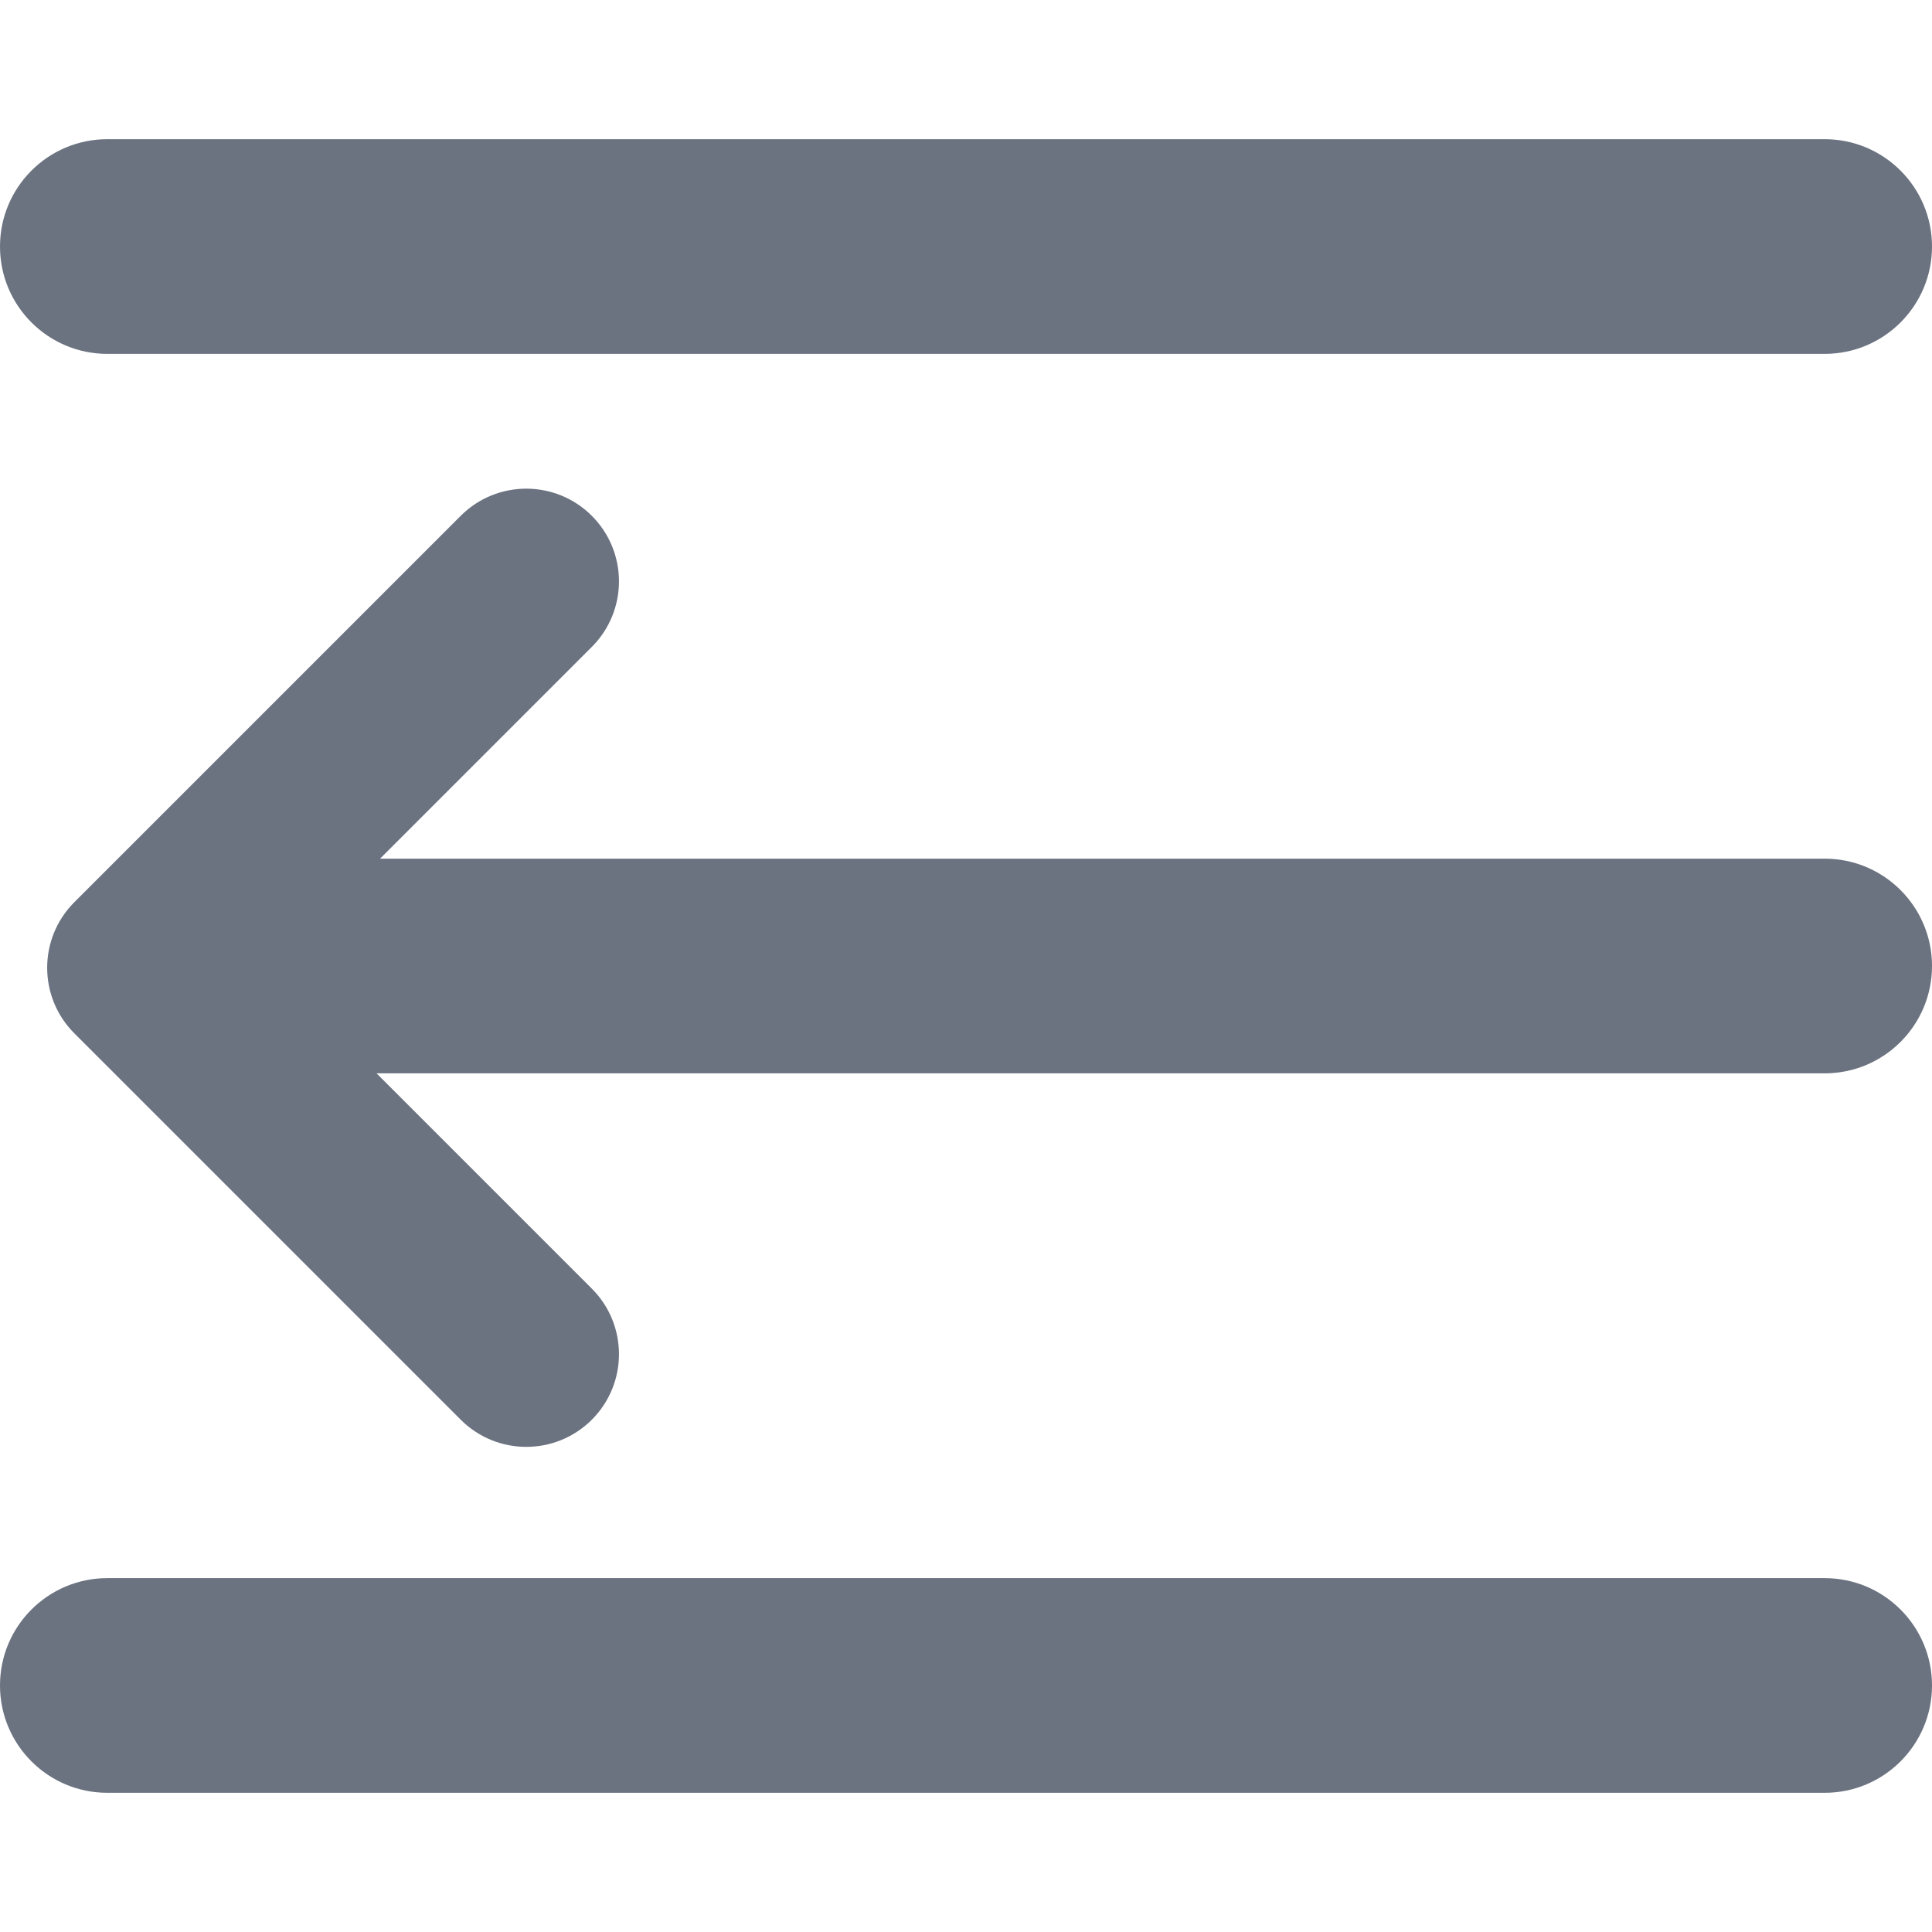
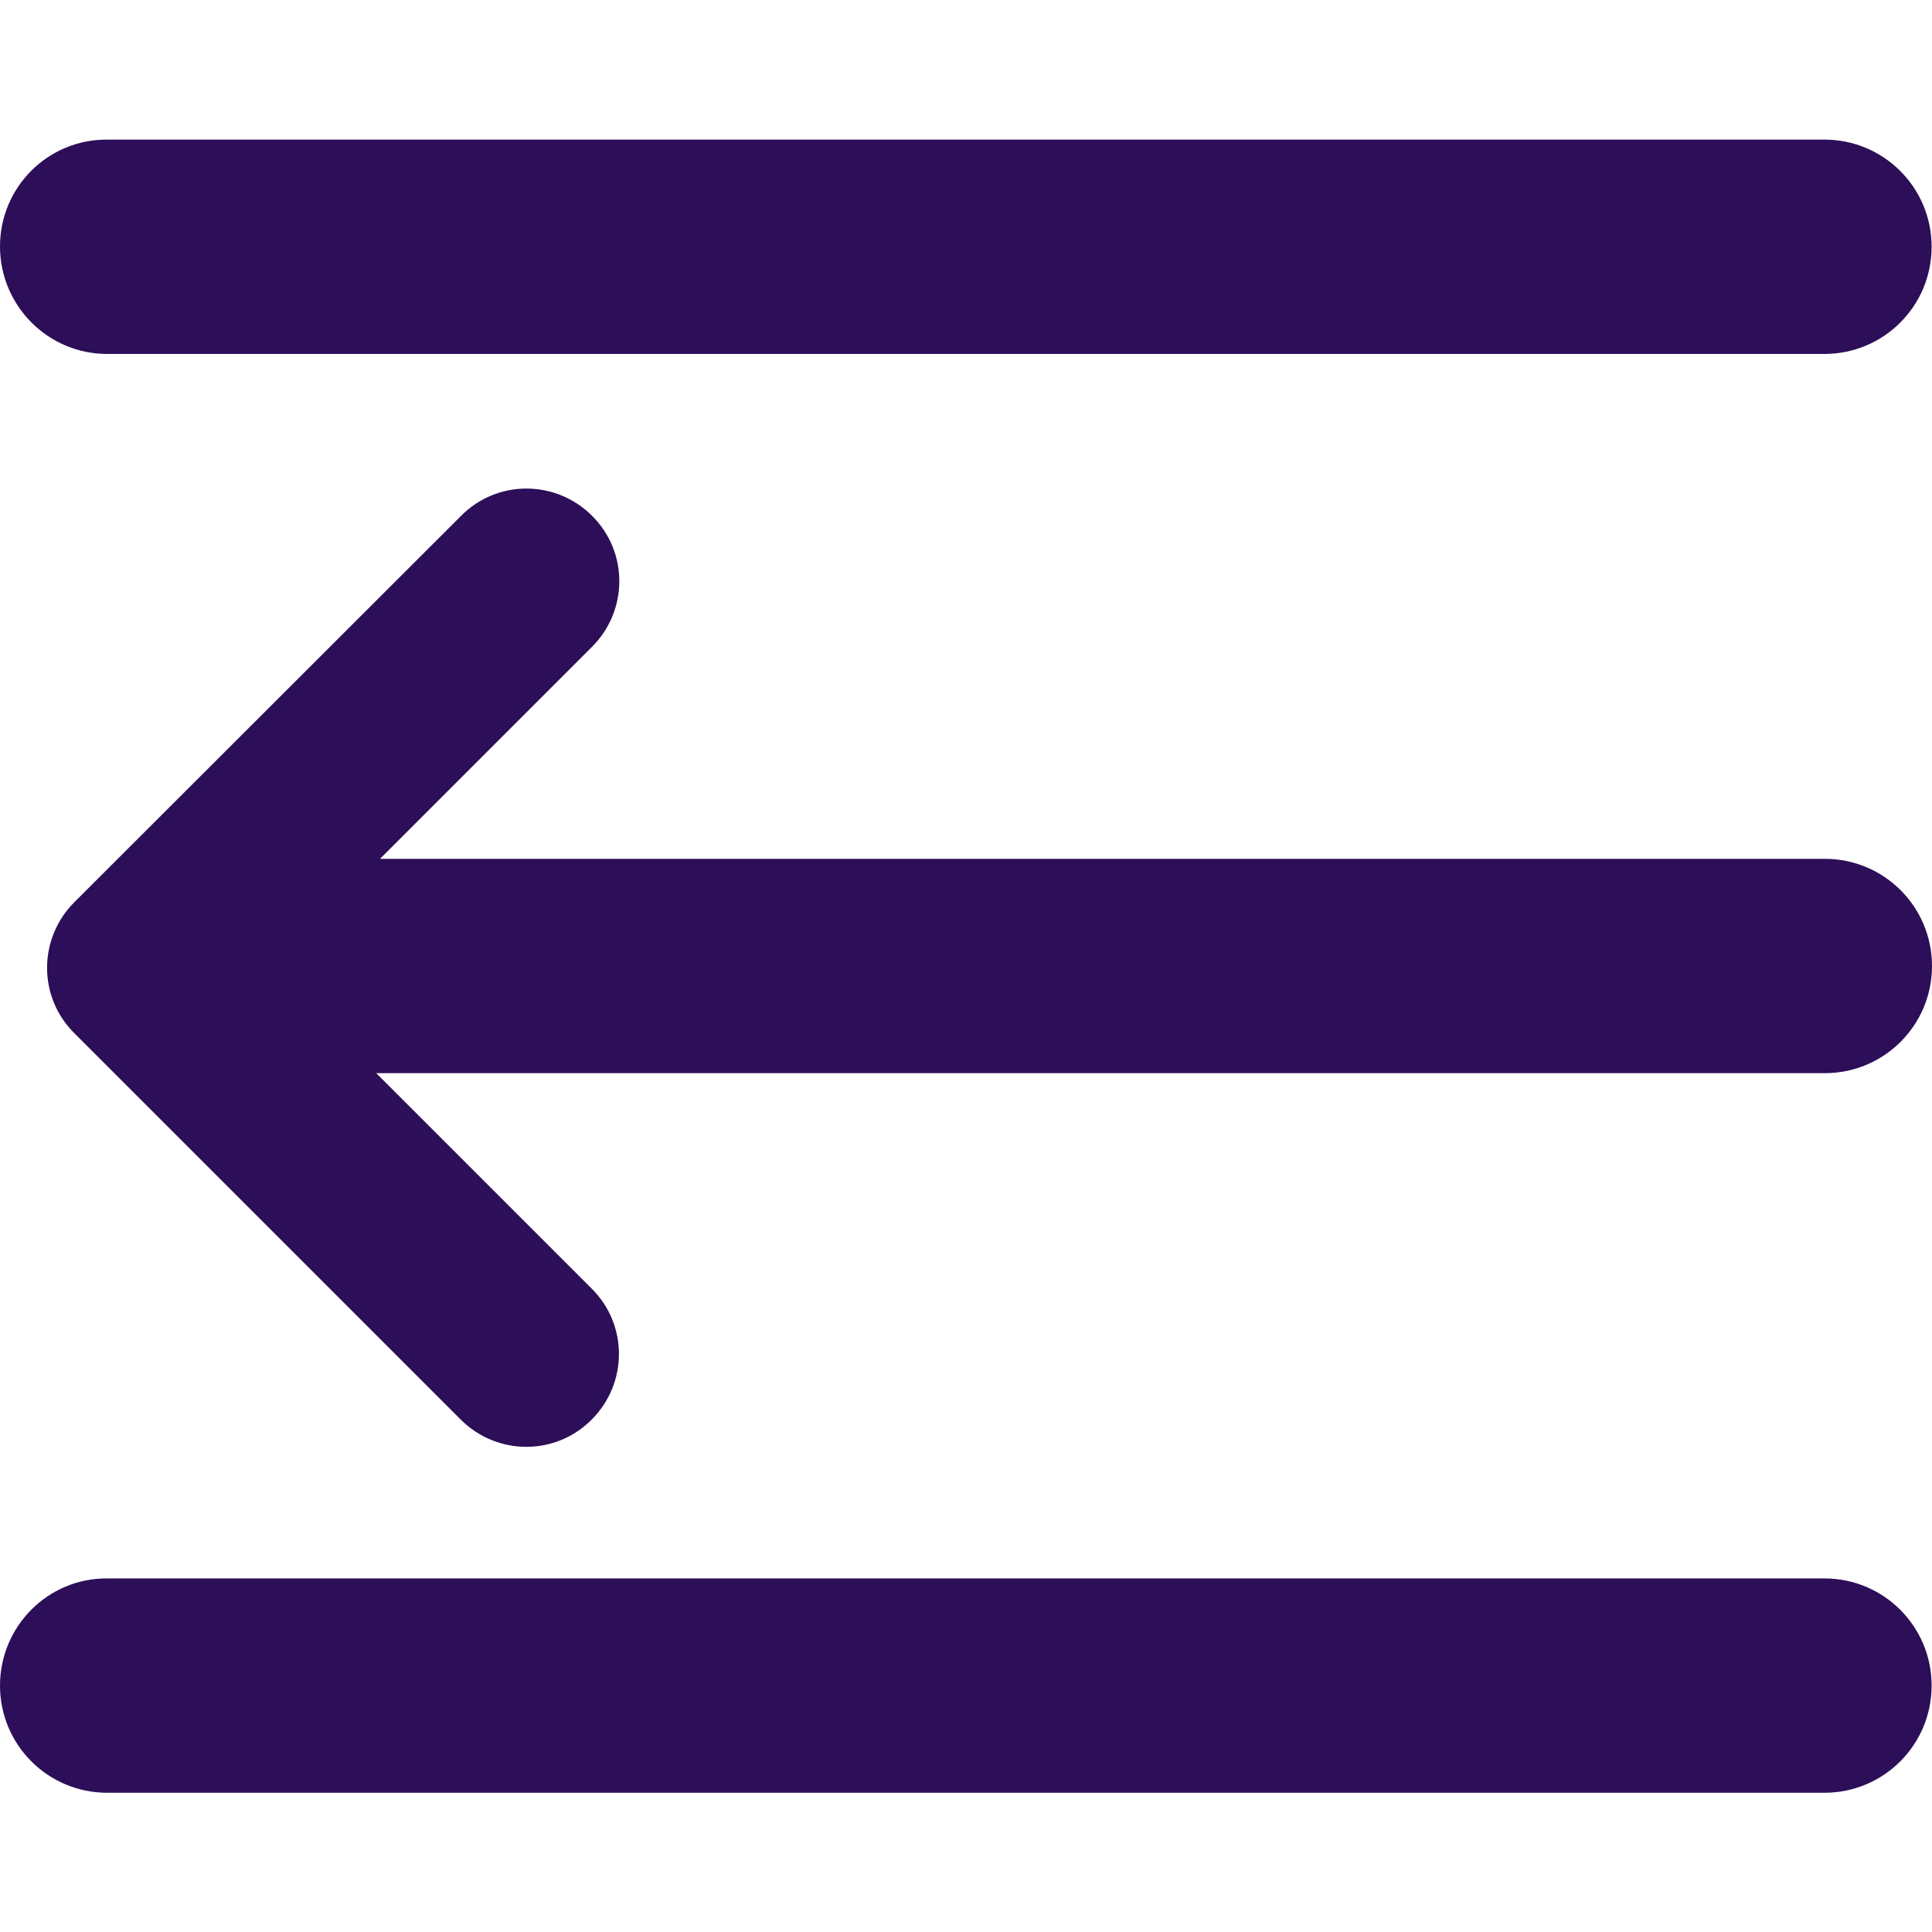
- <svg xmlns="http://www.w3.org/2000/svg" width="512" height="512" viewBox="0 0 512 512" fill="none">
-   <path d="M28.446 475.11H483.555C499.265 475.11 512 462.375 512 446.665C512 430.956 499.265 418.221 483.555 418.221H28.445C12.735 418.221 3.05176e-05 430.957 3.05176e-05 446.665C3.05176e-05 462.374 12.736 475.11 28.446 475.11ZM93.001 284.445H483.555C499.265 284.445 512 271.709 512 256C512 240.29 499.265 227.555 483.555 227.555H93C77.29 227.555 64.555 240.29 64.555 256C64.555 271.709 77.291 284.445 93.001 284.445ZM28.446 93.778H483.555C499.265 93.778 512 81.043 512 65.333C512 49.623 499.265 36.888 483.555 36.888H28.445C12.735 36.888 3.05176e-05 49.623 3.05176e-05 65.333C3.05176e-05 81.043 12.736 93.778 28.446 93.778Z" fill="rgb(107,114,128)" />
-   <path fill-rule="evenodd" clip-rule="evenodd" d="M327.2 256.467C327.2 247.041 319.558 239.4 310.133 239.4L78.269 239.4L151.535 166.135C158.2 159.47 158.2 148.664 151.535 141.999C144.87 135.334 134.064 135.334 127.399 141.999L24.999 244.399C18.334 251.064 18.334 261.87 24.999 268.535L127.399 370.935C134.064 377.6 144.87 377.6 151.535 370.935C158.2 364.27 158.2 353.464 151.535 346.799L78.269 273.533H310.133C319.558 273.533 327.2 265.892 327.2 256.467Z" fill="rgb(107,114,128)" stroke="rgb(107,114,128)" stroke-width="15" />
+ <svg xmlns="http://www.w3.org/2000/svg" version="1.1" id="Layer_1" x="0px" y="0px" viewBox="0 0 512 512" style="enable-background:new 0 0 512 512;" xml:space="preserve">
+   <style type="text/css">
+ 	.st0{fill:#2D0E58;}
+ 	.st1{fill-rule:evenodd;clip-rule:evenodd;fill:#2D0E58;stroke:#2D0E58;stroke-width:15;}
+ </style>
+   <path class="st0" d="M28.4,475.1h455.1c15.7,0,28.4-12.7,28.4-28.4c0-15.7-12.7-28.4-28.4-28.4H28.4C12.7,418.2,0,431,0,446.7  C0,462.4,12.7,475.1,28.4,475.1z M93,284.4h390.6c15.7,0,28.4-12.7,28.4-28.4c0-15.7-12.7-28.4-28.4-28.4H93  c-15.7,0-28.4,12.7-28.4,28.4C64.6,271.7,77.3,284.4,93,284.4z M28.4,93.8h455.1c15.7,0,28.4-12.7,28.4-28.4s-12.7-28.4-28.4-28.4  H28.4C12.7,36.9,0,49.6,0,65.3S12.7,93.8,28.4,93.8z" />
+   <path class="st1" d="M327.2,256.5c0-9.4-7.6-17.1-17.1-17.1H78.3l73.3-73.3c6.7-6.7,6.7-17.5,0-24.1c-6.7-6.7-17.5-6.7-24.1,0  L25,244.4c-6.7,6.7-6.7,17.5,0,24.1l102.4,102.4c6.7,6.7,17.5,6.7,24.1,0c6.7-6.7,6.7-17.5,0-24.1l-73.3-73.3h231.9  C319.6,273.5,327.2,265.9,327.2,256.5z" />
</svg>
